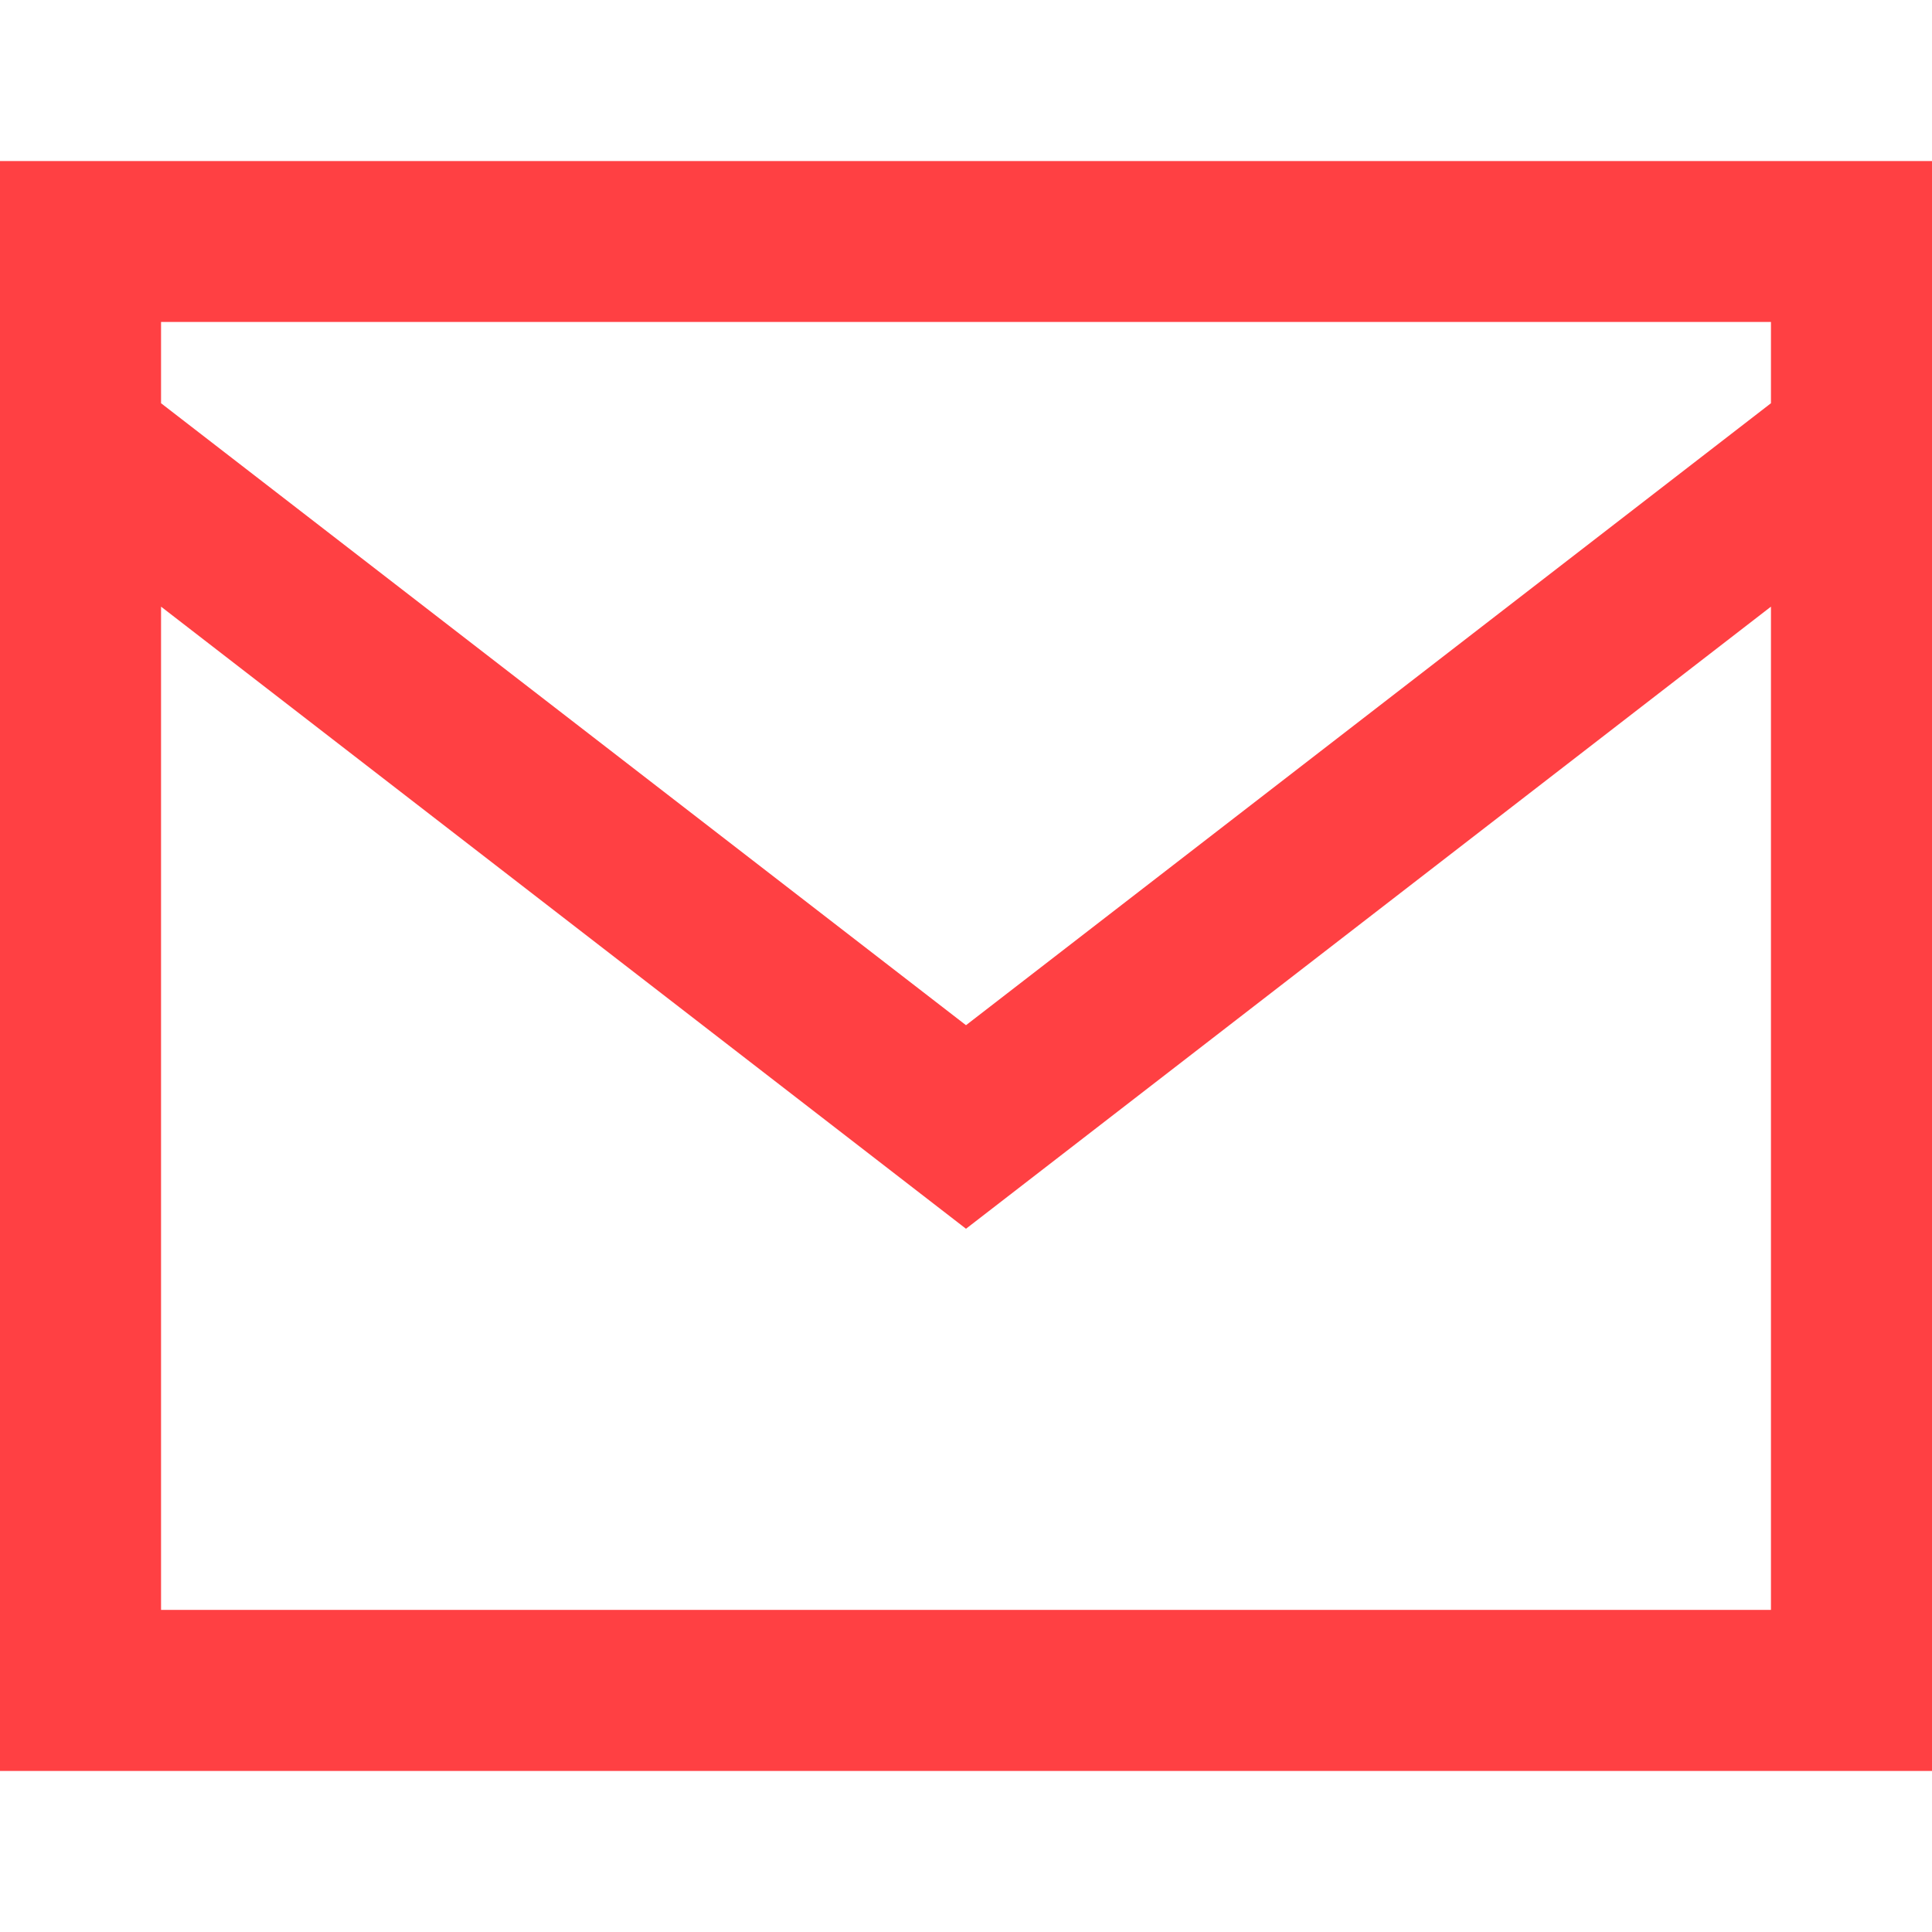
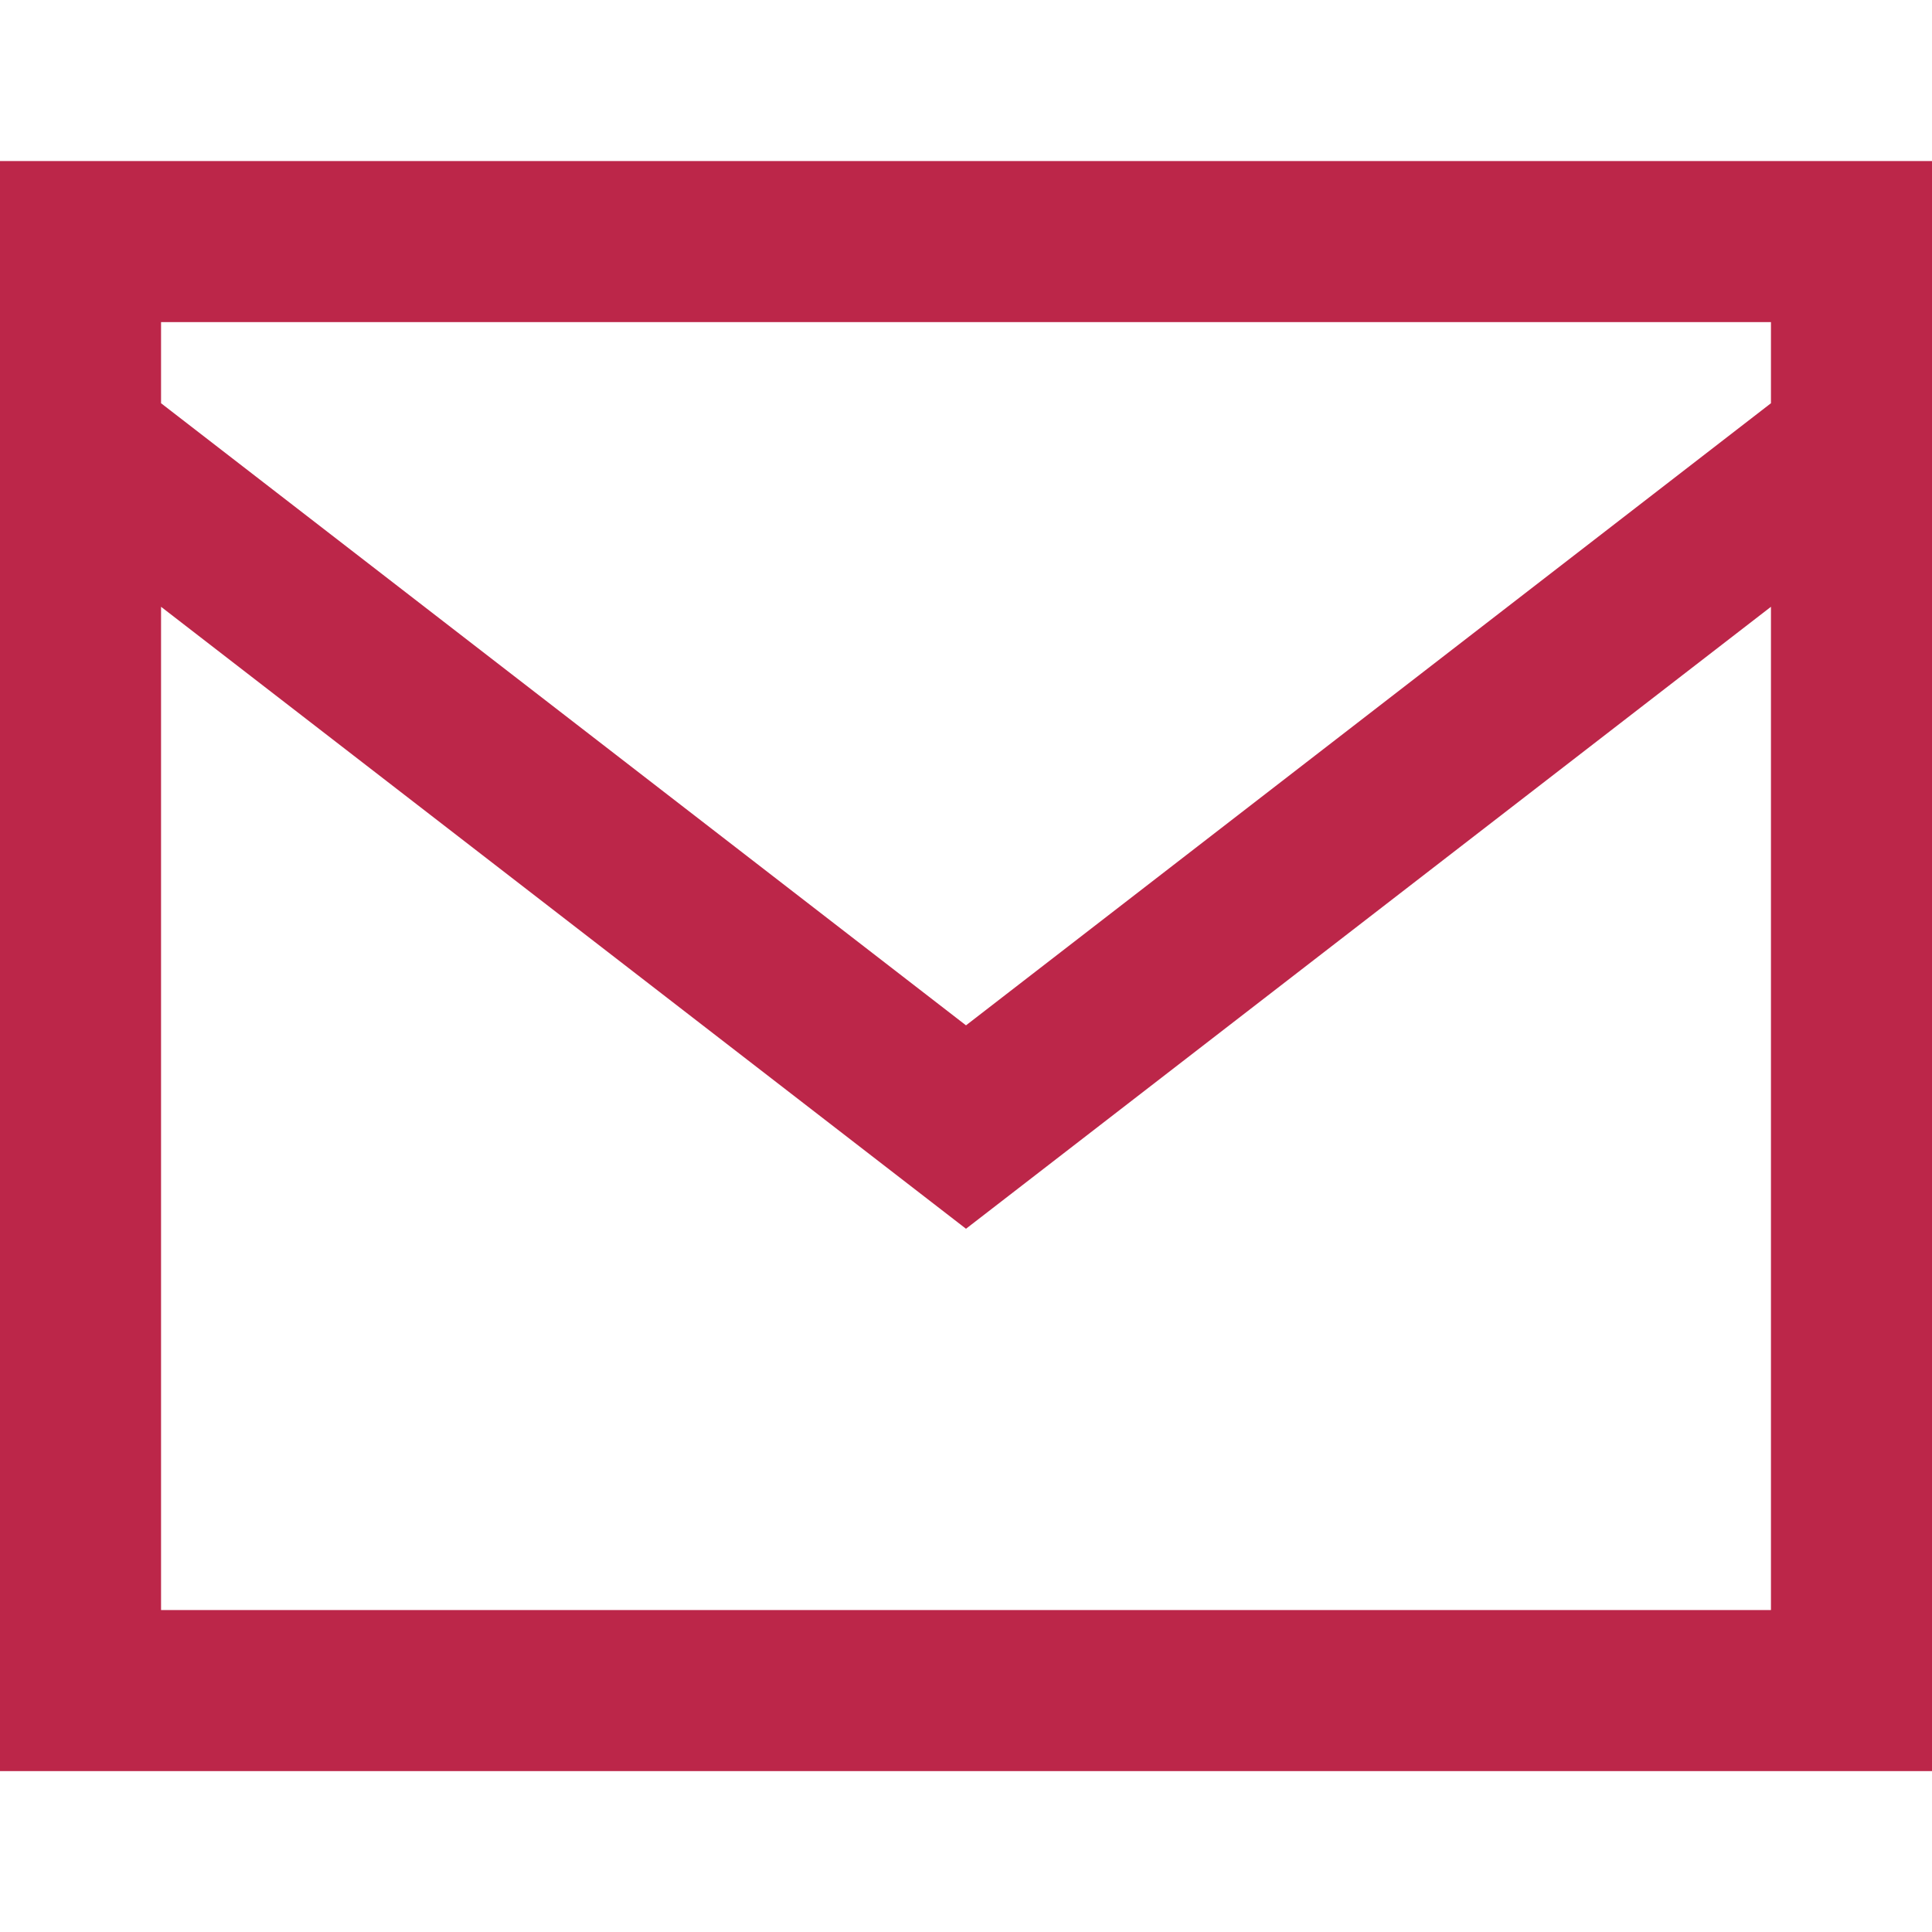
<svg xmlns="http://www.w3.org/2000/svg" width="14" height="14" fill="none">
-   <path fill-rule="evenodd" clip-rule="evenodd" d="M14 1.167H0v11.666h14V1.167zM1.167 2.922v-.589h11.666v.589L7 7.429 1.167 2.922zm0 1.474v7.27h11.666v-7.27L7 8.904 1.167 4.396z" fill="#FF4043" />
+   <path fill-rule="evenodd" clip-rule="evenodd" d="M14 1.167H0v11.667h14V1.167zM1.167 2.922v-.588h11.666v.588L7 7.43 1.167 2.922zm0 1.475v7.27h11.666v-7.27L7 8.904 1.167 4.397z" fill="#BC2649" />
</svg>
